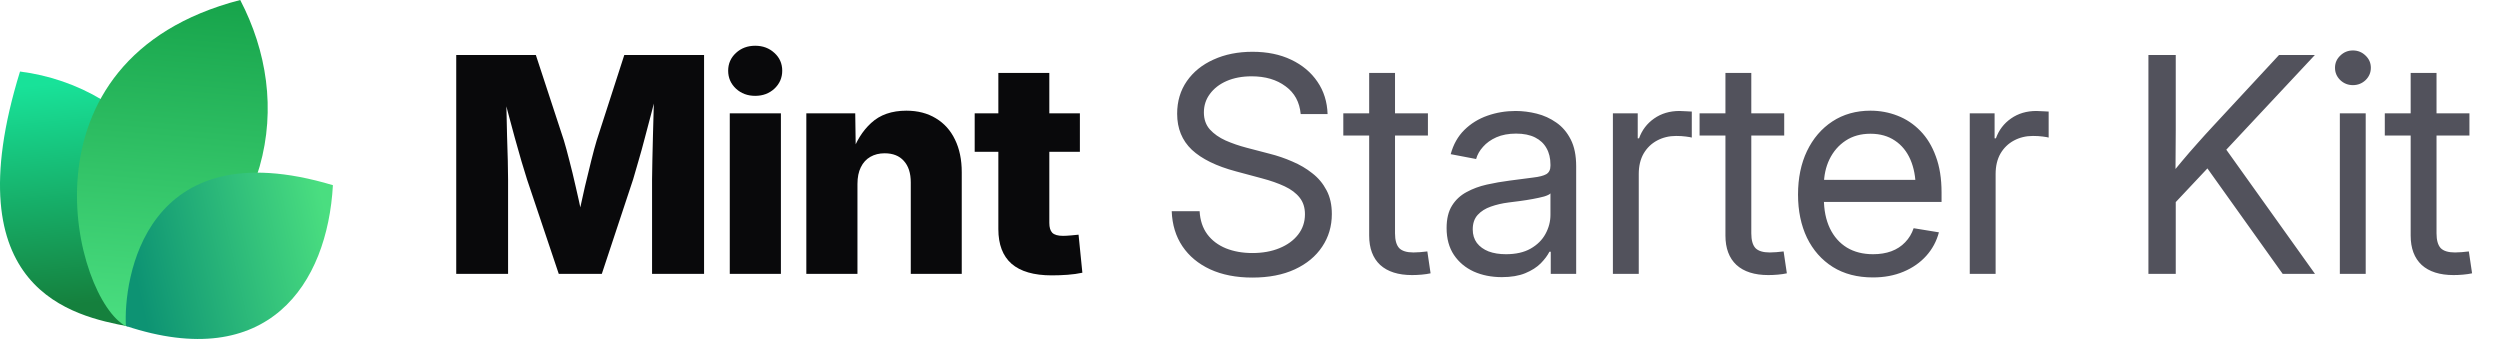
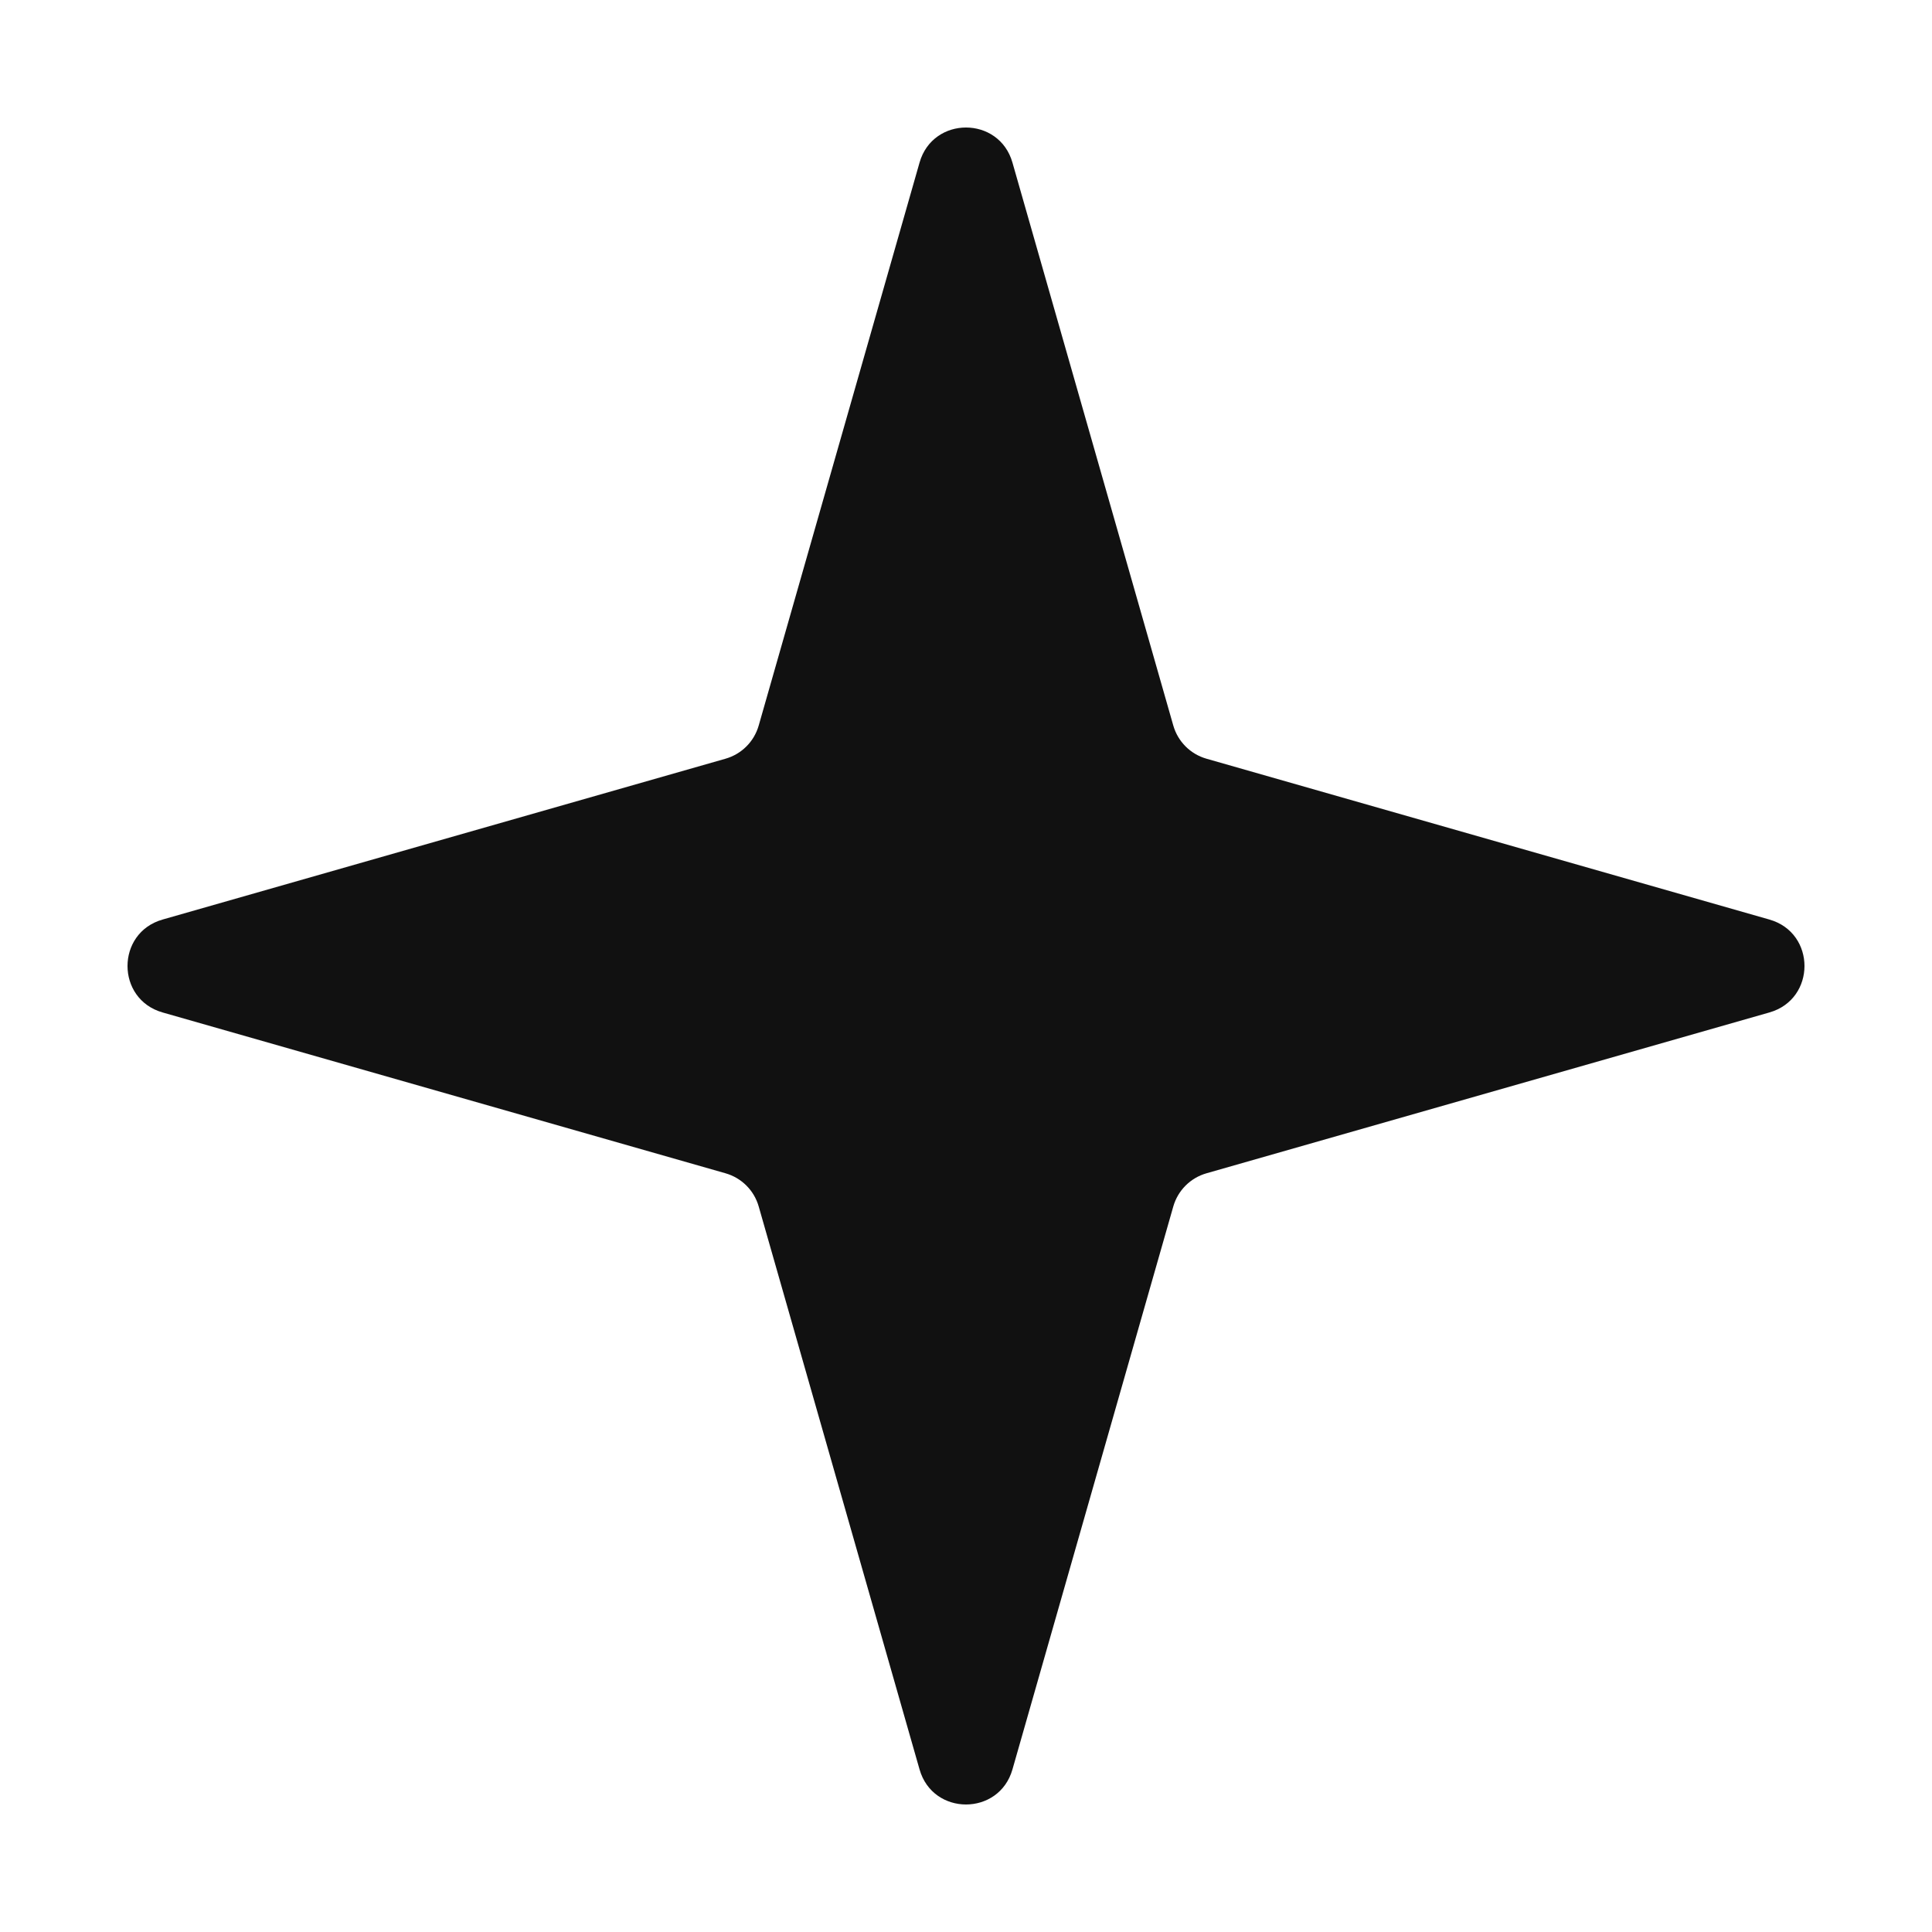
- <svg xmlns="http://www.w3.org/2000/svg" width="177" height="24" viewBox="0 0 177 24" fill="none">
-   <path d="M9.061 23.108C5.268 22.377 -3.391 20.627 1.417 5.064C9.634 6.099 16.973 14.064 9.061 23.108Z" fill="url(#paint0_linear_17557_2020)" />
-   <path d="M8.919 23.094C5.276 21.222 0.784 4.209 17.007 0C20.757 7.193 19.621 16.545 8.919 23.094Z" fill="url(#paint1_linear_17557_2020)" />
-   <path d="M8.914 23.079C8.735 19.882 10.159 9.085 23.57 13.111C23.181 20.123 18.984 26.418 8.914 23.079Z" fill="url(#paint2_linear_17557_2020)" />
-   <path d="M32.301 19.392V3.894H37.938L39.925 9.948C40.036 10.315 40.164 10.787 40.31 11.362C40.462 11.938 40.611 12.552 40.757 13.204C40.91 13.855 41.048 14.483 41.173 15.086C41.305 15.682 41.412 16.192 41.495 16.615H40.695C40.771 16.192 40.871 15.682 40.996 15.086C41.128 14.49 41.267 13.866 41.412 13.214C41.565 12.562 41.714 11.948 41.86 11.373C42.005 10.79 42.133 10.315 42.244 9.948L44.2 3.894H49.848V19.392H46.166V12.704C46.166 12.357 46.173 11.917 46.187 11.383C46.2 10.849 46.214 10.27 46.228 9.646C46.249 9.022 46.266 8.391 46.28 7.753C46.301 7.115 46.311 6.519 46.311 5.964H46.623C46.485 6.561 46.332 7.181 46.166 7.826C45.999 8.471 45.833 9.102 45.666 9.719C45.507 10.336 45.351 10.901 45.198 11.414C45.053 11.928 44.928 12.357 44.824 12.704L42.608 19.392H39.561L37.314 12.704C37.203 12.357 37.072 11.928 36.919 11.414C36.773 10.901 36.614 10.34 36.441 9.729C36.274 9.112 36.104 8.481 35.931 7.836C35.764 7.192 35.608 6.567 35.463 5.964H35.827C35.834 6.512 35.844 7.105 35.858 7.743C35.872 8.374 35.886 9.005 35.9 9.636C35.92 10.26 35.938 10.839 35.952 11.373C35.965 11.907 35.972 12.351 35.972 12.704V19.392H32.301ZM51.668 19.392V8.024H55.288V19.392H51.668ZM53.468 6.786C52.927 6.786 52.473 6.616 52.105 6.276C51.738 5.93 51.554 5.507 51.554 5.007C51.554 4.508 51.738 4.088 52.105 3.749C52.473 3.409 52.927 3.239 53.468 3.239C54.009 3.239 54.463 3.409 54.83 3.749C55.198 4.082 55.382 4.501 55.382 5.007C55.382 5.507 55.198 5.93 54.83 6.276C54.463 6.616 54.009 6.786 53.468 6.786ZM60.708 13.027V19.392H57.088V8.024H60.551L60.593 10.967H60.281C60.593 10.024 61.061 9.268 61.685 8.7C62.309 8.124 63.138 7.836 64.171 7.836C64.975 7.836 65.672 8.017 66.262 8.377C66.851 8.731 67.302 9.234 67.614 9.885C67.933 10.537 68.092 11.307 68.092 12.194V19.392H64.483V12.912C64.483 12.26 64.32 11.754 63.994 11.394C63.675 11.033 63.221 10.853 62.632 10.853C62.25 10.853 61.914 10.936 61.623 11.102C61.332 11.269 61.106 11.515 60.947 11.841C60.787 12.16 60.708 12.555 60.708 13.027ZM76.456 8.024V10.749H69.008V8.024H76.456ZM70.683 5.163H74.292V15.783C74.292 16.102 74.361 16.334 74.5 16.48C74.646 16.625 74.899 16.698 75.259 16.698C75.405 16.698 75.596 16.688 75.831 16.667C76.074 16.646 76.251 16.629 76.362 16.615L76.632 19.309C76.313 19.378 75.963 19.427 75.582 19.455C75.207 19.482 74.836 19.496 74.469 19.496C73.2 19.496 72.25 19.222 71.619 18.674C70.995 18.127 70.683 17.308 70.683 16.22V5.163Z" fill="#09090B" />
-   <path d="M88.667 19.652C87.523 19.652 86.528 19.458 85.682 19.07C84.843 18.681 84.188 18.137 83.716 17.437C83.245 16.736 82.992 15.908 82.957 14.951H84.933C84.968 15.596 85.148 16.14 85.474 16.584C85.8 17.021 86.24 17.354 86.795 17.582C87.35 17.804 87.974 17.915 88.667 17.915C89.388 17.915 90.026 17.801 90.581 17.572C91.143 17.343 91.583 17.024 91.902 16.615C92.228 16.199 92.391 15.717 92.391 15.169C92.391 14.698 92.266 14.306 92.017 13.994C91.767 13.675 91.413 13.408 90.956 13.193C90.498 12.978 89.954 12.787 89.323 12.621L87.502 12.132C86.123 11.765 85.082 11.255 84.382 10.603C83.689 9.944 83.342 9.095 83.342 8.055C83.342 7.174 83.571 6.404 84.028 5.746C84.486 5.087 85.117 4.577 85.921 4.217C86.726 3.849 87.645 3.666 88.678 3.666C89.718 3.666 90.63 3.853 91.413 4.227C92.204 4.602 92.824 5.122 93.275 5.787C93.726 6.446 93.965 7.209 93.993 8.076H92.089C92.013 7.23 91.656 6.574 91.018 6.11C90.387 5.638 89.586 5.403 88.615 5.403C87.95 5.403 87.36 5.513 86.847 5.735C86.341 5.957 85.946 6.262 85.661 6.651C85.377 7.032 85.235 7.469 85.235 7.961C85.235 8.447 85.377 8.849 85.661 9.168C85.946 9.48 86.317 9.74 86.774 9.948C87.232 10.149 87.724 10.319 88.251 10.457L89.884 10.884C90.439 11.023 90.977 11.206 91.496 11.435C92.023 11.657 92.495 11.934 92.911 12.267C93.334 12.593 93.67 12.995 93.92 13.474C94.17 13.945 94.294 14.504 94.294 15.149C94.294 16.015 94.066 16.788 93.608 17.468C93.157 18.148 92.512 18.681 91.673 19.07C90.834 19.458 89.832 19.652 88.667 19.652ZM101.097 8.024V9.594H95.106V8.024H101.097ZM96.937 5.163H98.767V16.521C98.767 17 98.865 17.347 99.059 17.562C99.26 17.77 99.6 17.874 100.078 17.874C100.21 17.874 100.366 17.867 100.546 17.853C100.733 17.832 100.903 17.815 101.056 17.801L101.285 19.351C101.097 19.392 100.886 19.423 100.65 19.444C100.414 19.465 100.189 19.475 99.974 19.475C98.996 19.475 98.244 19.236 97.717 18.758C97.197 18.272 96.937 17.579 96.937 16.677V5.163ZM106.33 19.621C105.595 19.621 104.932 19.489 104.343 19.226C103.754 18.955 103.285 18.564 102.939 18.05C102.592 17.53 102.419 16.896 102.419 16.147C102.419 15.495 102.547 14.965 102.804 14.556C103.06 14.146 103.403 13.828 103.833 13.599C104.263 13.363 104.742 13.186 105.269 13.068C105.796 12.95 106.333 12.857 106.881 12.787C107.574 12.69 108.132 12.617 108.555 12.569C108.978 12.52 109.287 12.441 109.481 12.33C109.675 12.212 109.772 12.014 109.772 11.737V11.654C109.772 11.203 109.679 10.815 109.492 10.489C109.311 10.163 109.041 9.91 108.68 9.729C108.32 9.549 107.872 9.459 107.338 9.459C106.805 9.459 106.34 9.546 105.945 9.719C105.556 9.892 105.241 10.118 104.998 10.395C104.755 10.665 104.593 10.953 104.509 11.258L102.71 10.915C102.897 10.222 103.22 9.65 103.677 9.199C104.135 8.748 104.679 8.412 105.31 8.19C105.941 7.968 106.607 7.857 107.307 7.857C107.8 7.857 108.295 7.92 108.795 8.044C109.301 8.169 109.765 8.381 110.188 8.679C110.611 8.97 110.951 9.369 111.208 9.875C111.464 10.374 111.593 11.005 111.593 11.768V19.392H109.793V17.822H109.7C109.568 18.085 109.363 18.359 109.086 18.643C108.809 18.921 108.444 19.153 107.994 19.34C107.543 19.527 106.988 19.621 106.33 19.621ZM106.621 17.998C107.321 17.998 107.904 17.867 108.368 17.603C108.84 17.333 109.19 16.986 109.419 16.563C109.654 16.133 109.772 15.682 109.772 15.211V13.692C109.703 13.769 109.554 13.841 109.325 13.911C109.096 13.973 108.829 14.032 108.524 14.088C108.226 14.143 107.921 14.192 107.609 14.233C107.304 14.275 107.033 14.309 106.798 14.337C106.354 14.393 105.938 14.49 105.549 14.628C105.168 14.76 104.86 14.954 104.624 15.211C104.388 15.467 104.27 15.811 104.27 16.241C104.27 16.615 104.367 16.934 104.561 17.198C104.762 17.461 105.04 17.662 105.393 17.801C105.747 17.933 106.156 17.998 106.621 17.998ZM114.193 19.392V8.024H115.951V9.792H116.045C116.253 9.209 116.61 8.741 117.116 8.388C117.622 8.034 118.219 7.857 118.905 7.857C119.058 7.857 119.217 7.864 119.384 7.878C119.55 7.885 119.682 7.892 119.779 7.899V9.74C119.716 9.719 119.578 9.695 119.363 9.667C119.155 9.639 118.922 9.625 118.666 9.625C118.174 9.625 117.726 9.733 117.324 9.948C116.922 10.163 116.603 10.471 116.367 10.874C116.138 11.276 116.024 11.758 116.024 12.319V19.392H114.193ZM126.322 8.024V9.594H120.33V8.024H126.322ZM122.161 5.163H123.992V16.521C123.992 17 124.089 17.347 124.283 17.562C124.484 17.77 124.824 17.874 125.302 17.874C125.434 17.874 125.59 17.867 125.77 17.853C125.958 17.832 126.127 17.815 126.28 17.801L126.509 19.351C126.322 19.392 126.11 19.423 125.874 19.444C125.639 19.465 125.413 19.475 125.198 19.475C124.221 19.475 123.468 19.236 122.941 18.758C122.421 18.272 122.161 17.579 122.161 16.677V5.163ZM132.604 19.642C131.502 19.642 130.555 19.396 129.765 18.903C128.974 18.404 128.364 17.714 127.934 16.834C127.511 15.946 127.3 14.927 127.3 13.775C127.3 12.611 127.511 11.584 127.934 10.697C128.364 9.802 128.964 9.102 129.734 8.596C130.51 8.089 131.408 7.836 132.428 7.836C133.1 7.836 133.738 7.954 134.341 8.19C134.952 8.426 135.489 8.783 135.954 9.261C136.425 9.74 136.793 10.343 137.056 11.071C137.327 11.792 137.462 12.645 137.462 13.63V14.296H128.433V12.735H136.463L135.631 13.297C135.631 12.541 135.506 11.876 135.257 11.3C135.007 10.725 134.643 10.277 134.165 9.958C133.686 9.632 133.107 9.469 132.428 9.469C131.748 9.469 131.162 9.632 130.67 9.958C130.177 10.284 129.796 10.725 129.526 11.279C129.262 11.827 129.13 12.441 129.13 13.12V14.046C129.13 14.864 129.273 15.572 129.557 16.168C129.841 16.757 130.243 17.211 130.763 17.53C131.283 17.842 131.901 17.998 132.615 17.998C133.093 17.998 133.523 17.929 133.905 17.79C134.293 17.645 134.619 17.433 134.882 17.156C135.153 16.879 135.354 16.546 135.486 16.157L137.275 16.449C137.108 17.08 136.81 17.634 136.38 18.113C135.95 18.591 135.413 18.966 134.768 19.236C134.123 19.507 133.402 19.642 132.604 19.642ZM139.459 19.392V8.024H141.217V9.792H141.311C141.519 9.209 141.876 8.741 142.382 8.388C142.888 8.034 143.485 7.857 144.171 7.857C144.324 7.857 144.483 7.864 144.649 7.878C144.816 7.885 144.948 7.892 145.045 7.899V9.74C144.982 9.719 144.844 9.695 144.629 9.667C144.421 9.639 144.188 9.625 143.932 9.625C143.439 9.625 142.992 9.733 142.59 9.948C142.188 10.163 141.869 10.471 141.633 10.874C141.404 11.276 141.29 11.758 141.29 12.319V19.392H139.459ZM153.429 14.961V12.715C153.783 12.257 154.136 11.82 154.49 11.404C154.844 10.981 155.204 10.565 155.572 10.156C155.939 9.74 156.314 9.327 156.695 8.918L161.355 3.894H163.893L157.277 10.967H157.184L153.429 14.961ZM152.108 19.392V3.894H154.043V9.241L154.022 12.559L154.043 13.505V19.392H152.108ZM161.615 19.392L155.967 11.477L157.173 9.969L163.903 19.392H161.615ZM165.661 19.392V8.024H167.492V19.392H165.661ZM166.587 6.027C166.24 6.027 165.942 5.909 165.692 5.673C165.443 5.43 165.318 5.139 165.318 4.799C165.318 4.459 165.443 4.172 165.692 3.936C165.942 3.693 166.24 3.572 166.587 3.572C166.934 3.572 167.232 3.693 167.482 3.936C167.731 4.172 167.856 4.459 167.856 4.799C167.856 5.139 167.731 5.43 167.482 5.673C167.232 5.909 166.934 6.027 166.587 6.027ZM174.836 8.024V9.594H168.844V8.024H174.836ZM170.675 5.163H172.506V16.521C172.506 17 172.603 17.347 172.797 17.562C172.998 17.77 173.338 17.874 173.816 17.874C173.948 17.874 174.104 17.867 174.284 17.853C174.472 17.832 174.641 17.815 174.794 17.801L175.023 19.351C174.836 19.392 174.624 19.423 174.388 19.444C174.153 19.465 173.927 19.475 173.712 19.475C172.735 19.475 171.982 19.236 171.455 18.758C170.935 18.272 170.675 17.579 170.675 16.677V5.163Z" fill="#52525C" />
-   <defs>
-     <linearGradient id="paint0_linear_17557_2020" x1="3.776" y1="5.916" x2="5.232" y2="21.559" gradientUnits="userSpaceOnUse">
-       <stop stop-color="#18E299" />
-       <stop offset="1" stop-color="#15803D" />
-     </linearGradient>
-     <linearGradient id="paint1_linear_17557_2020" x1="12.171" y1="-0.718" x2="10.19" y2="22.983" gradientUnits="userSpaceOnUse">
-       <stop stop-color="#16A34A" />
-       <stop offset="1" stop-color="#4ADE80" />
-     </linearGradient>
-     <linearGradient id="paint2_linear_17557_2020" x1="23.133" y1="15.353" x2="9.338" y2="18.52" gradientUnits="userSpaceOnUse">
-       <stop stop-color="#4ADE80" />
-       <stop offset="1" stop-color="#0D9373" />
-     </linearGradient>
-   </defs>
+ <svg xmlns="http://www.w3.org/2000/svg" width="400" height="400" viewBox="0 0 400 400" fill="none">
+   <path d="M190.385 33.653C193.148 23.983 206.852 23.983 209.615 33.653L242.918 150.214C243.867 153.536 246.464 156.133 249.786 157.082L366.347 190.385C376.017 193.148 376.017 206.852 366.347 209.615L249.786 242.918C246.464 243.867 243.867 246.464 242.918 249.786L209.615 366.347C206.852 376.017 193.148 376.017 190.385 366.347L157.082 249.786C156.133 246.464 153.536 243.867 150.214 242.918L33.653 209.615C23.983 206.852 23.983 193.148 33.653 190.385L150.214 157.082C153.536 156.133 156.133 153.536 157.082 150.214L190.385 33.653Z" fill="#111111" />
</svg>
